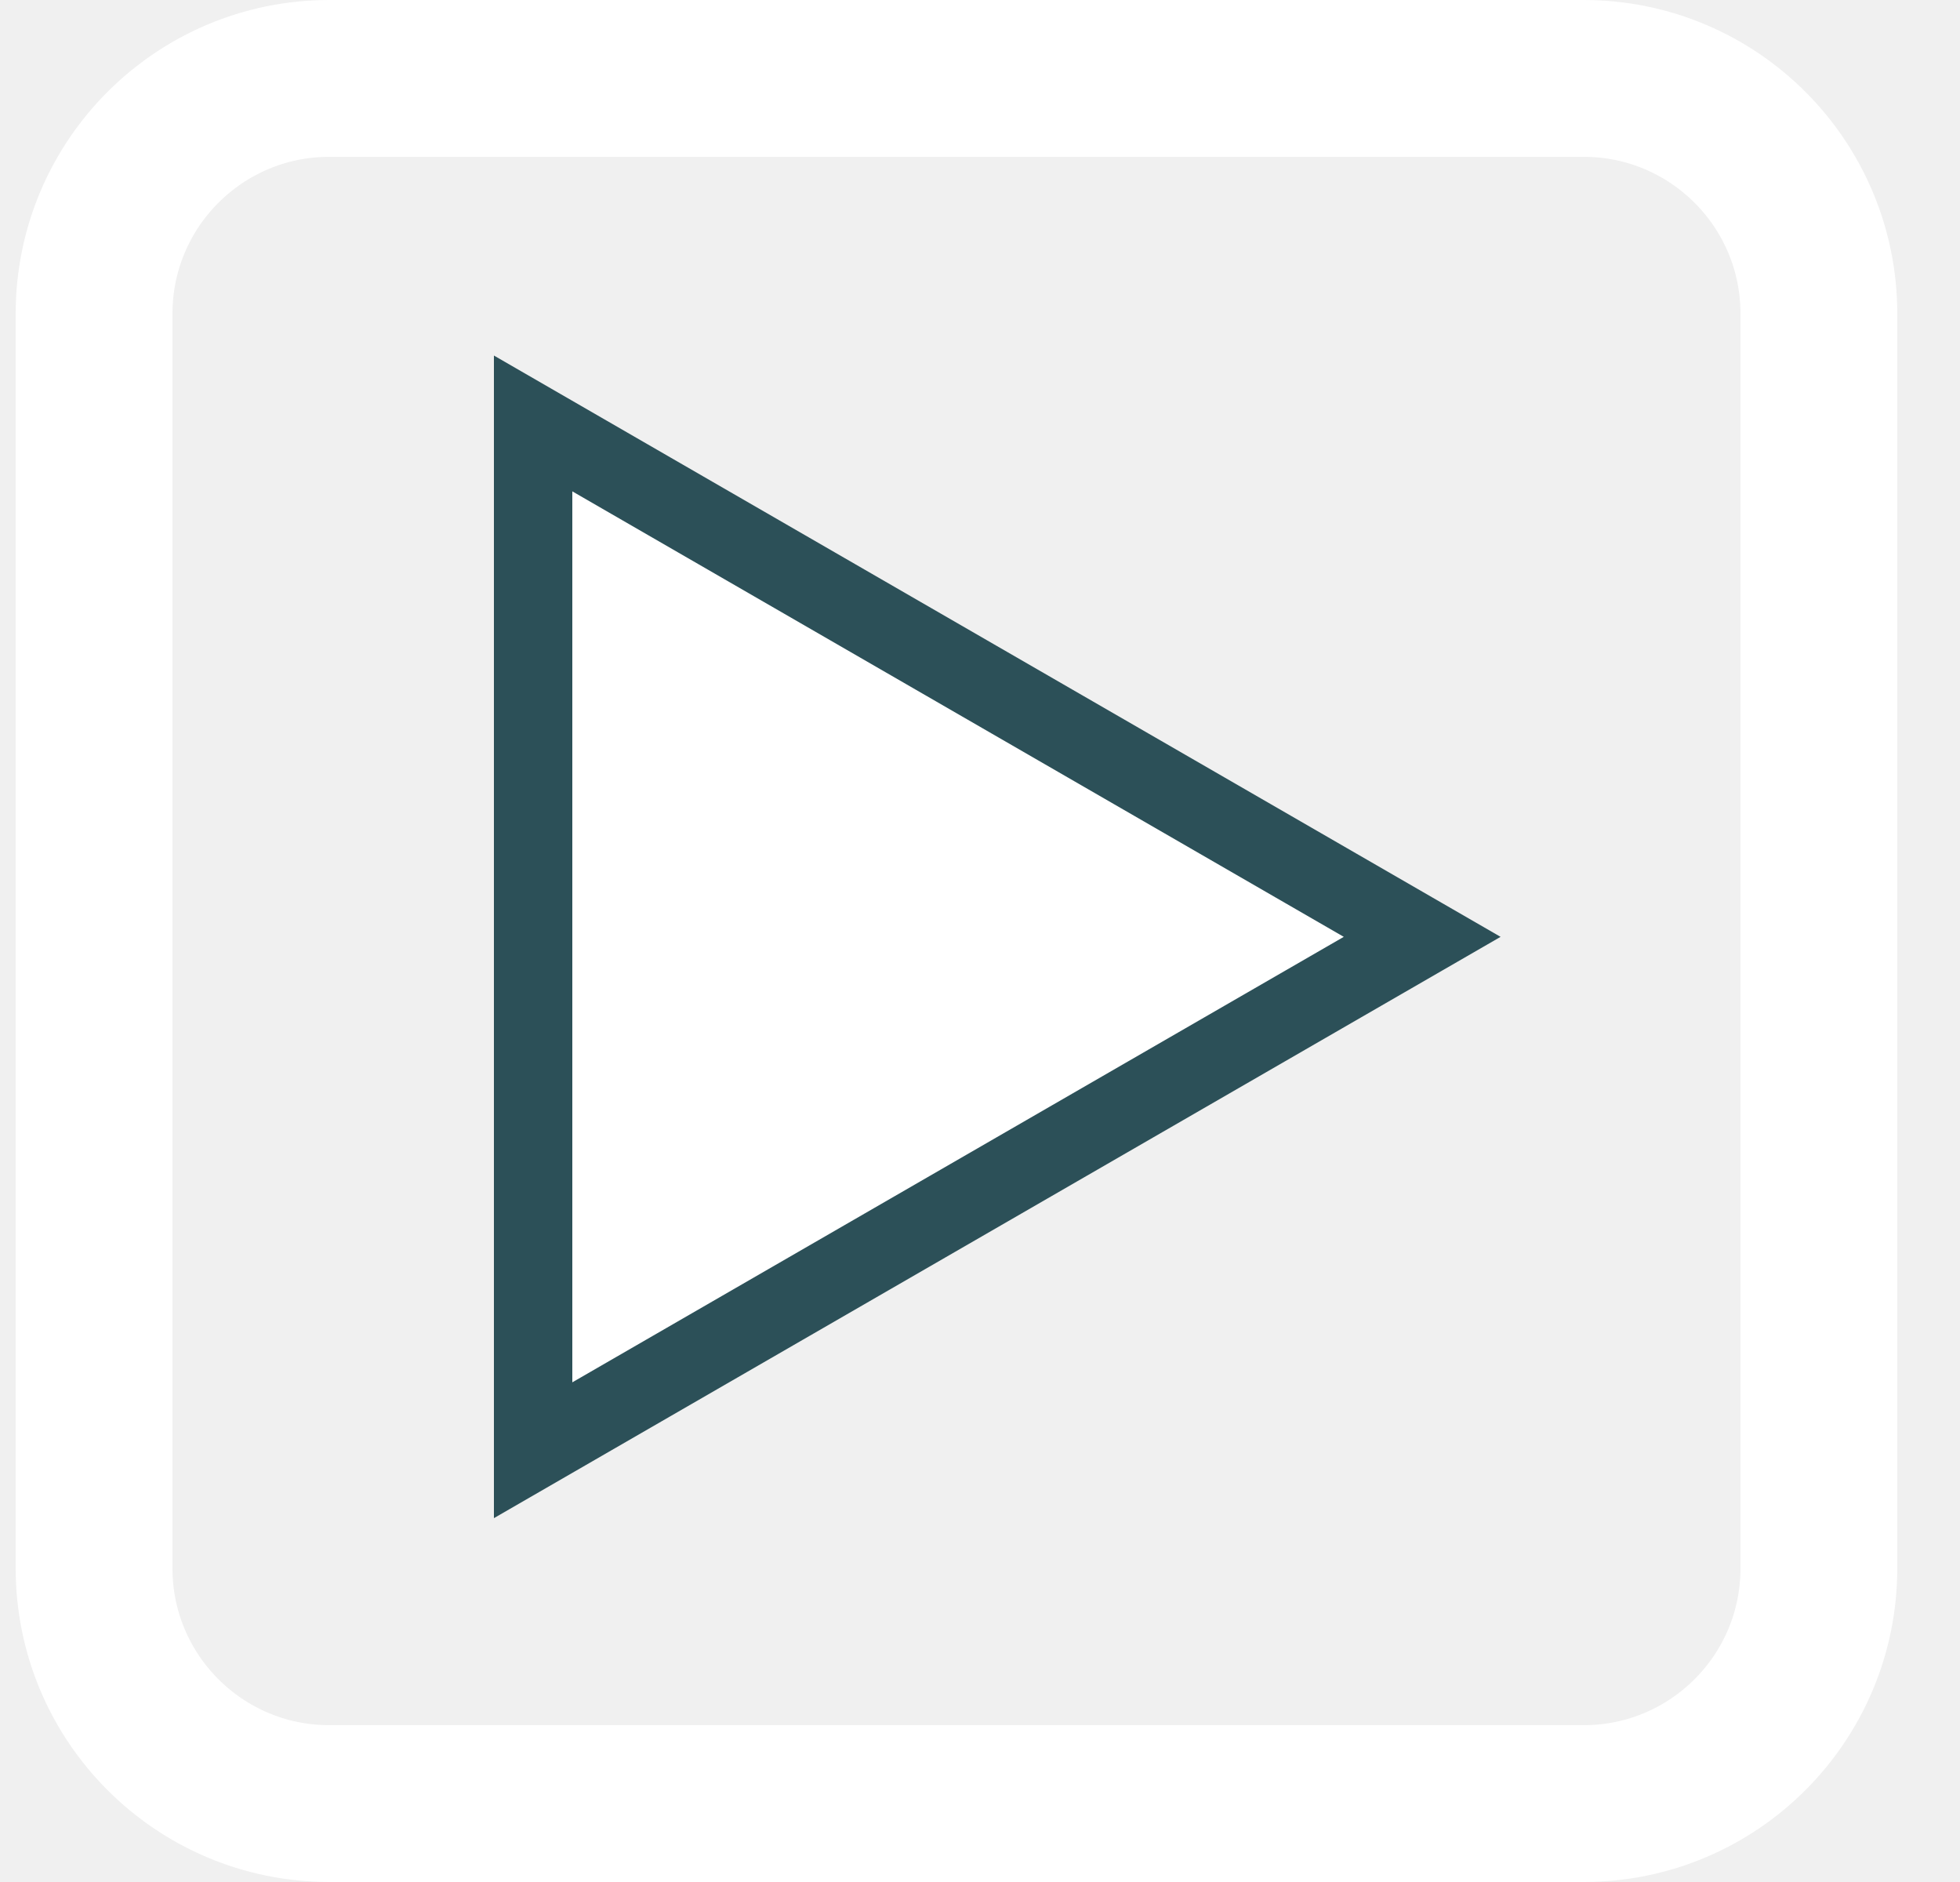
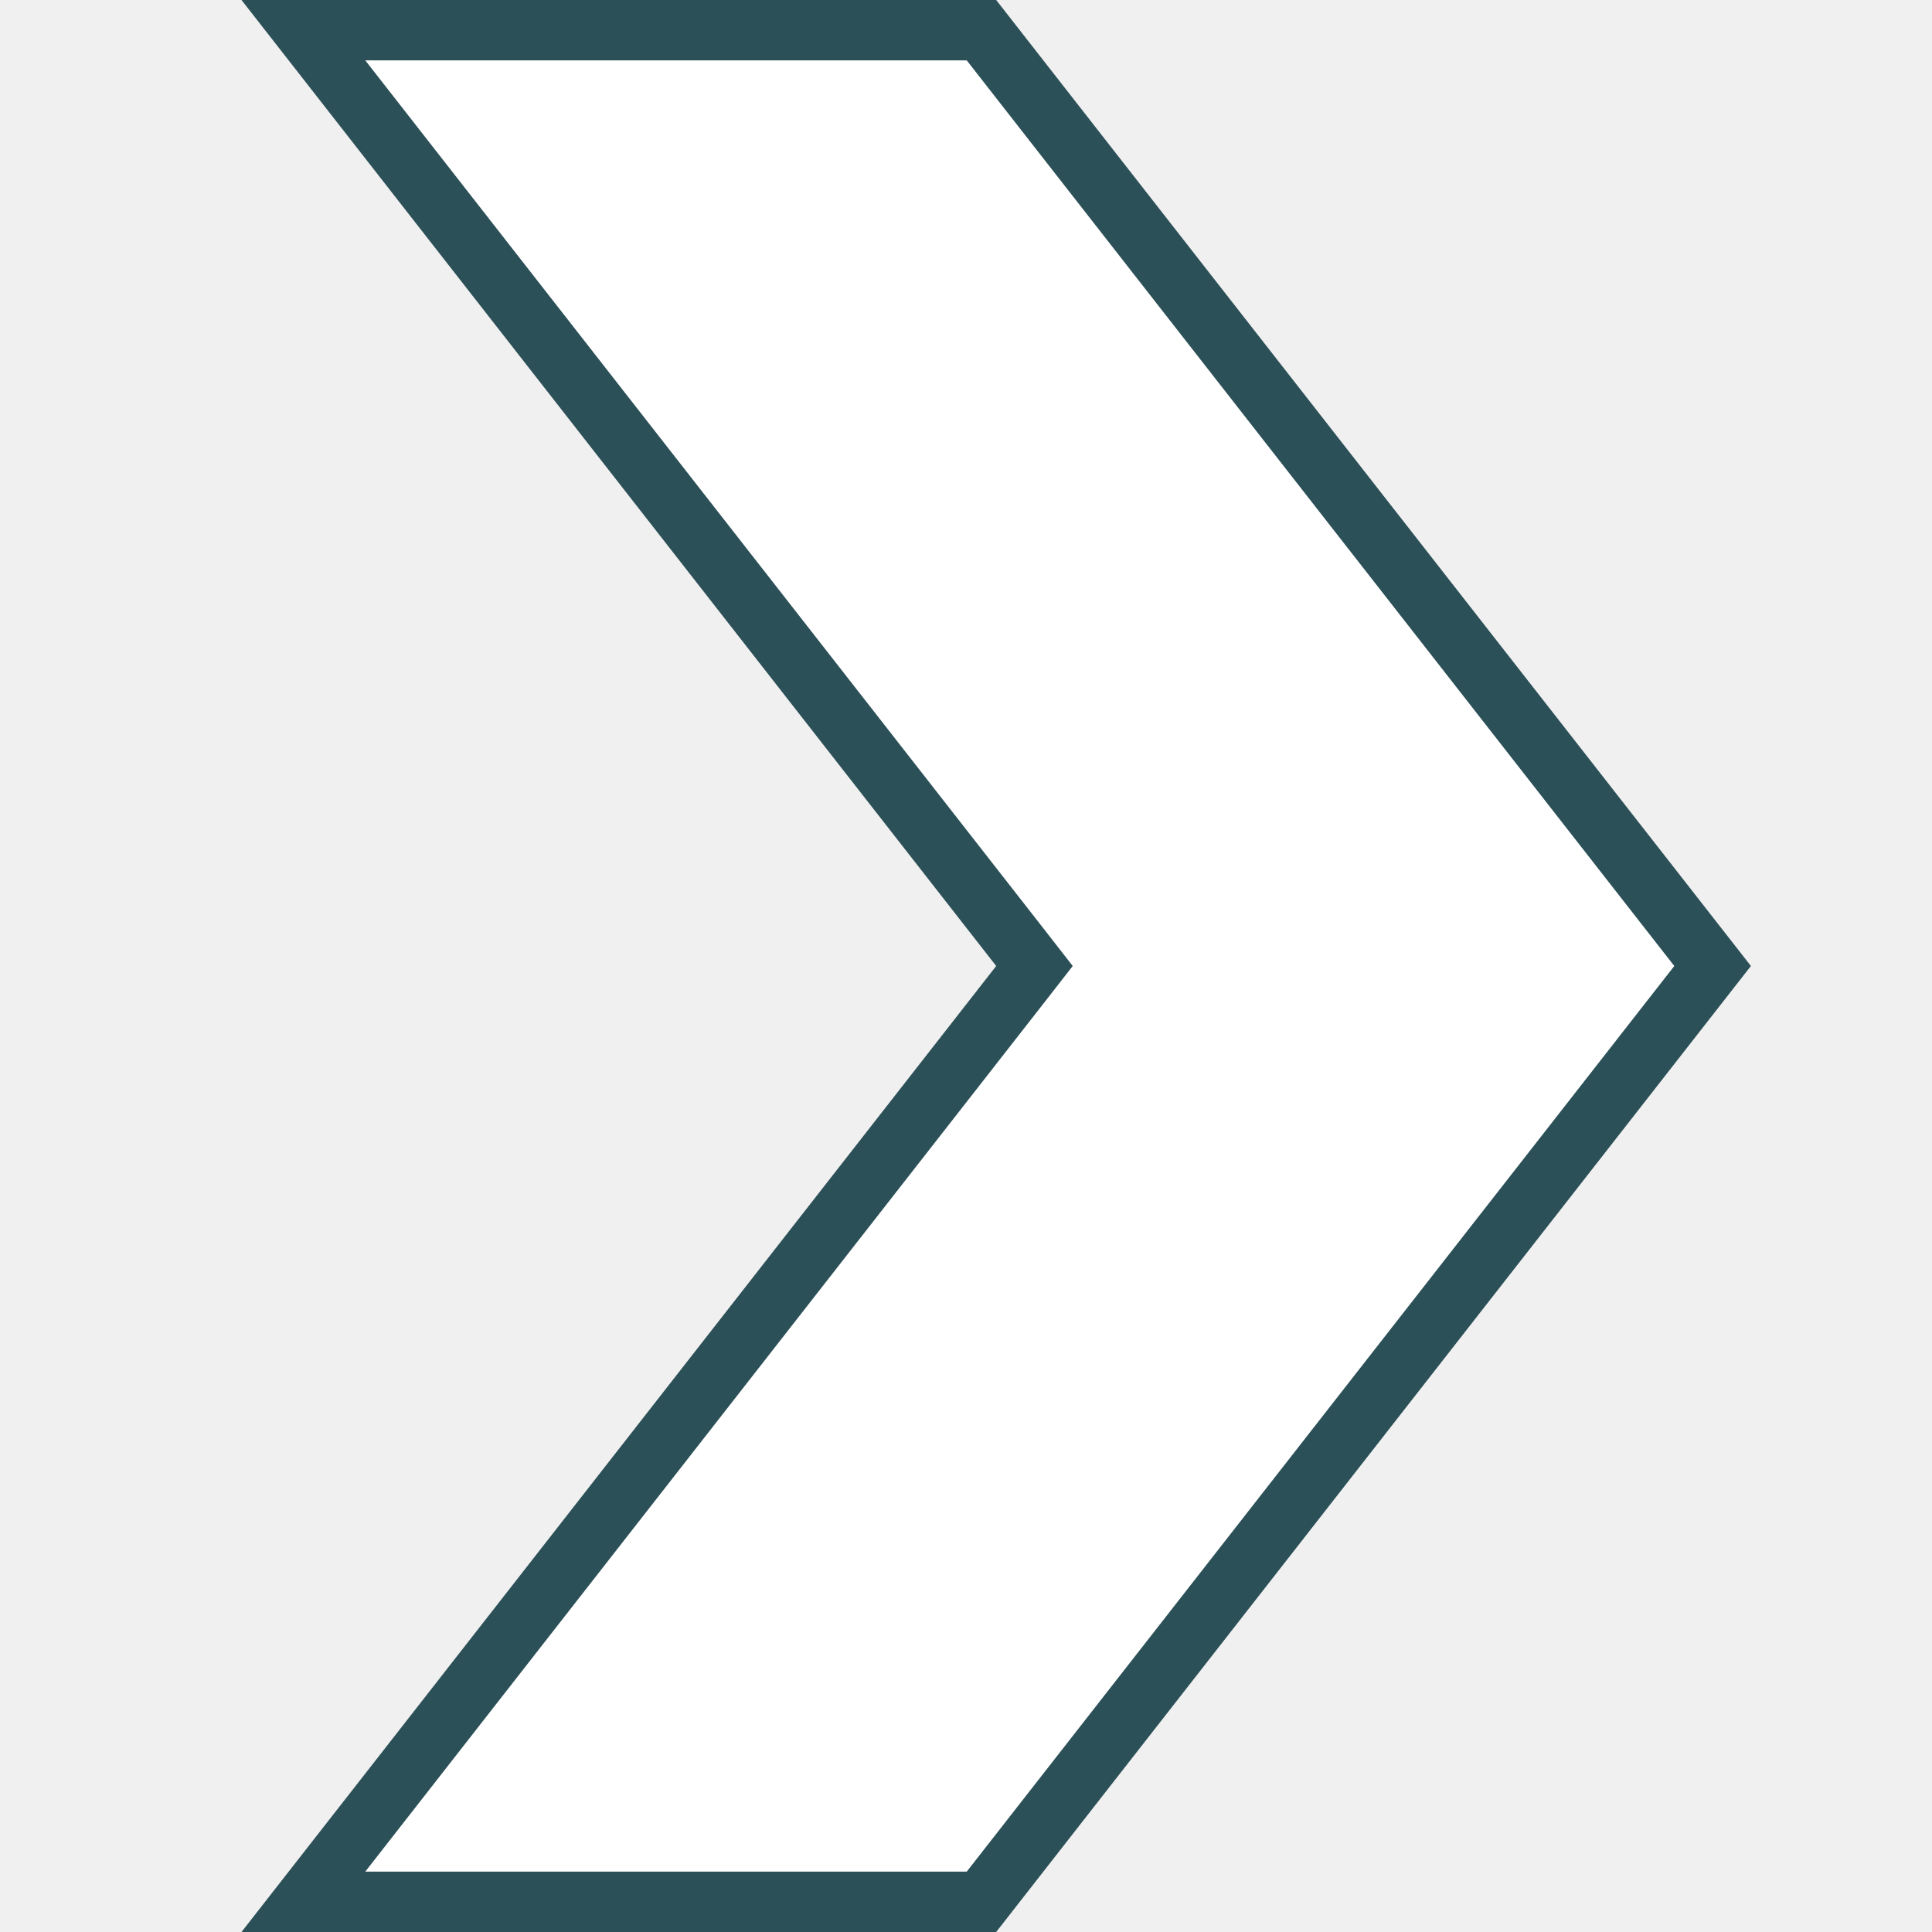
- <svg xmlns="http://www.w3.org/2000/svg" width="25" height="24" viewBox="0 0 25 24" fill="none">
-   <rect x="1.2" y="1" width="22" height="22" rx="3" stroke="white" stroke-width="2" />
-   <path d="M18.14 11.947L6.8 18.494L6.8 5.4L18.14 11.947Z" fill="white" stroke="#2C5058" />
+ <svg xmlns="http://www.w3.org/2000/svg" width="32" height="32" viewBox="0 0 32 32" fill="none">
+   <path d="M5.025 31.5L16.894 16.308L17.134 16L16.894 15.692L5.025 0.5L16.256 0.5L22.356 8.308L28.366 16L16.256 31.5L5.025 31.5Z" fill="white" stroke="#2C5058" />
</svg>
